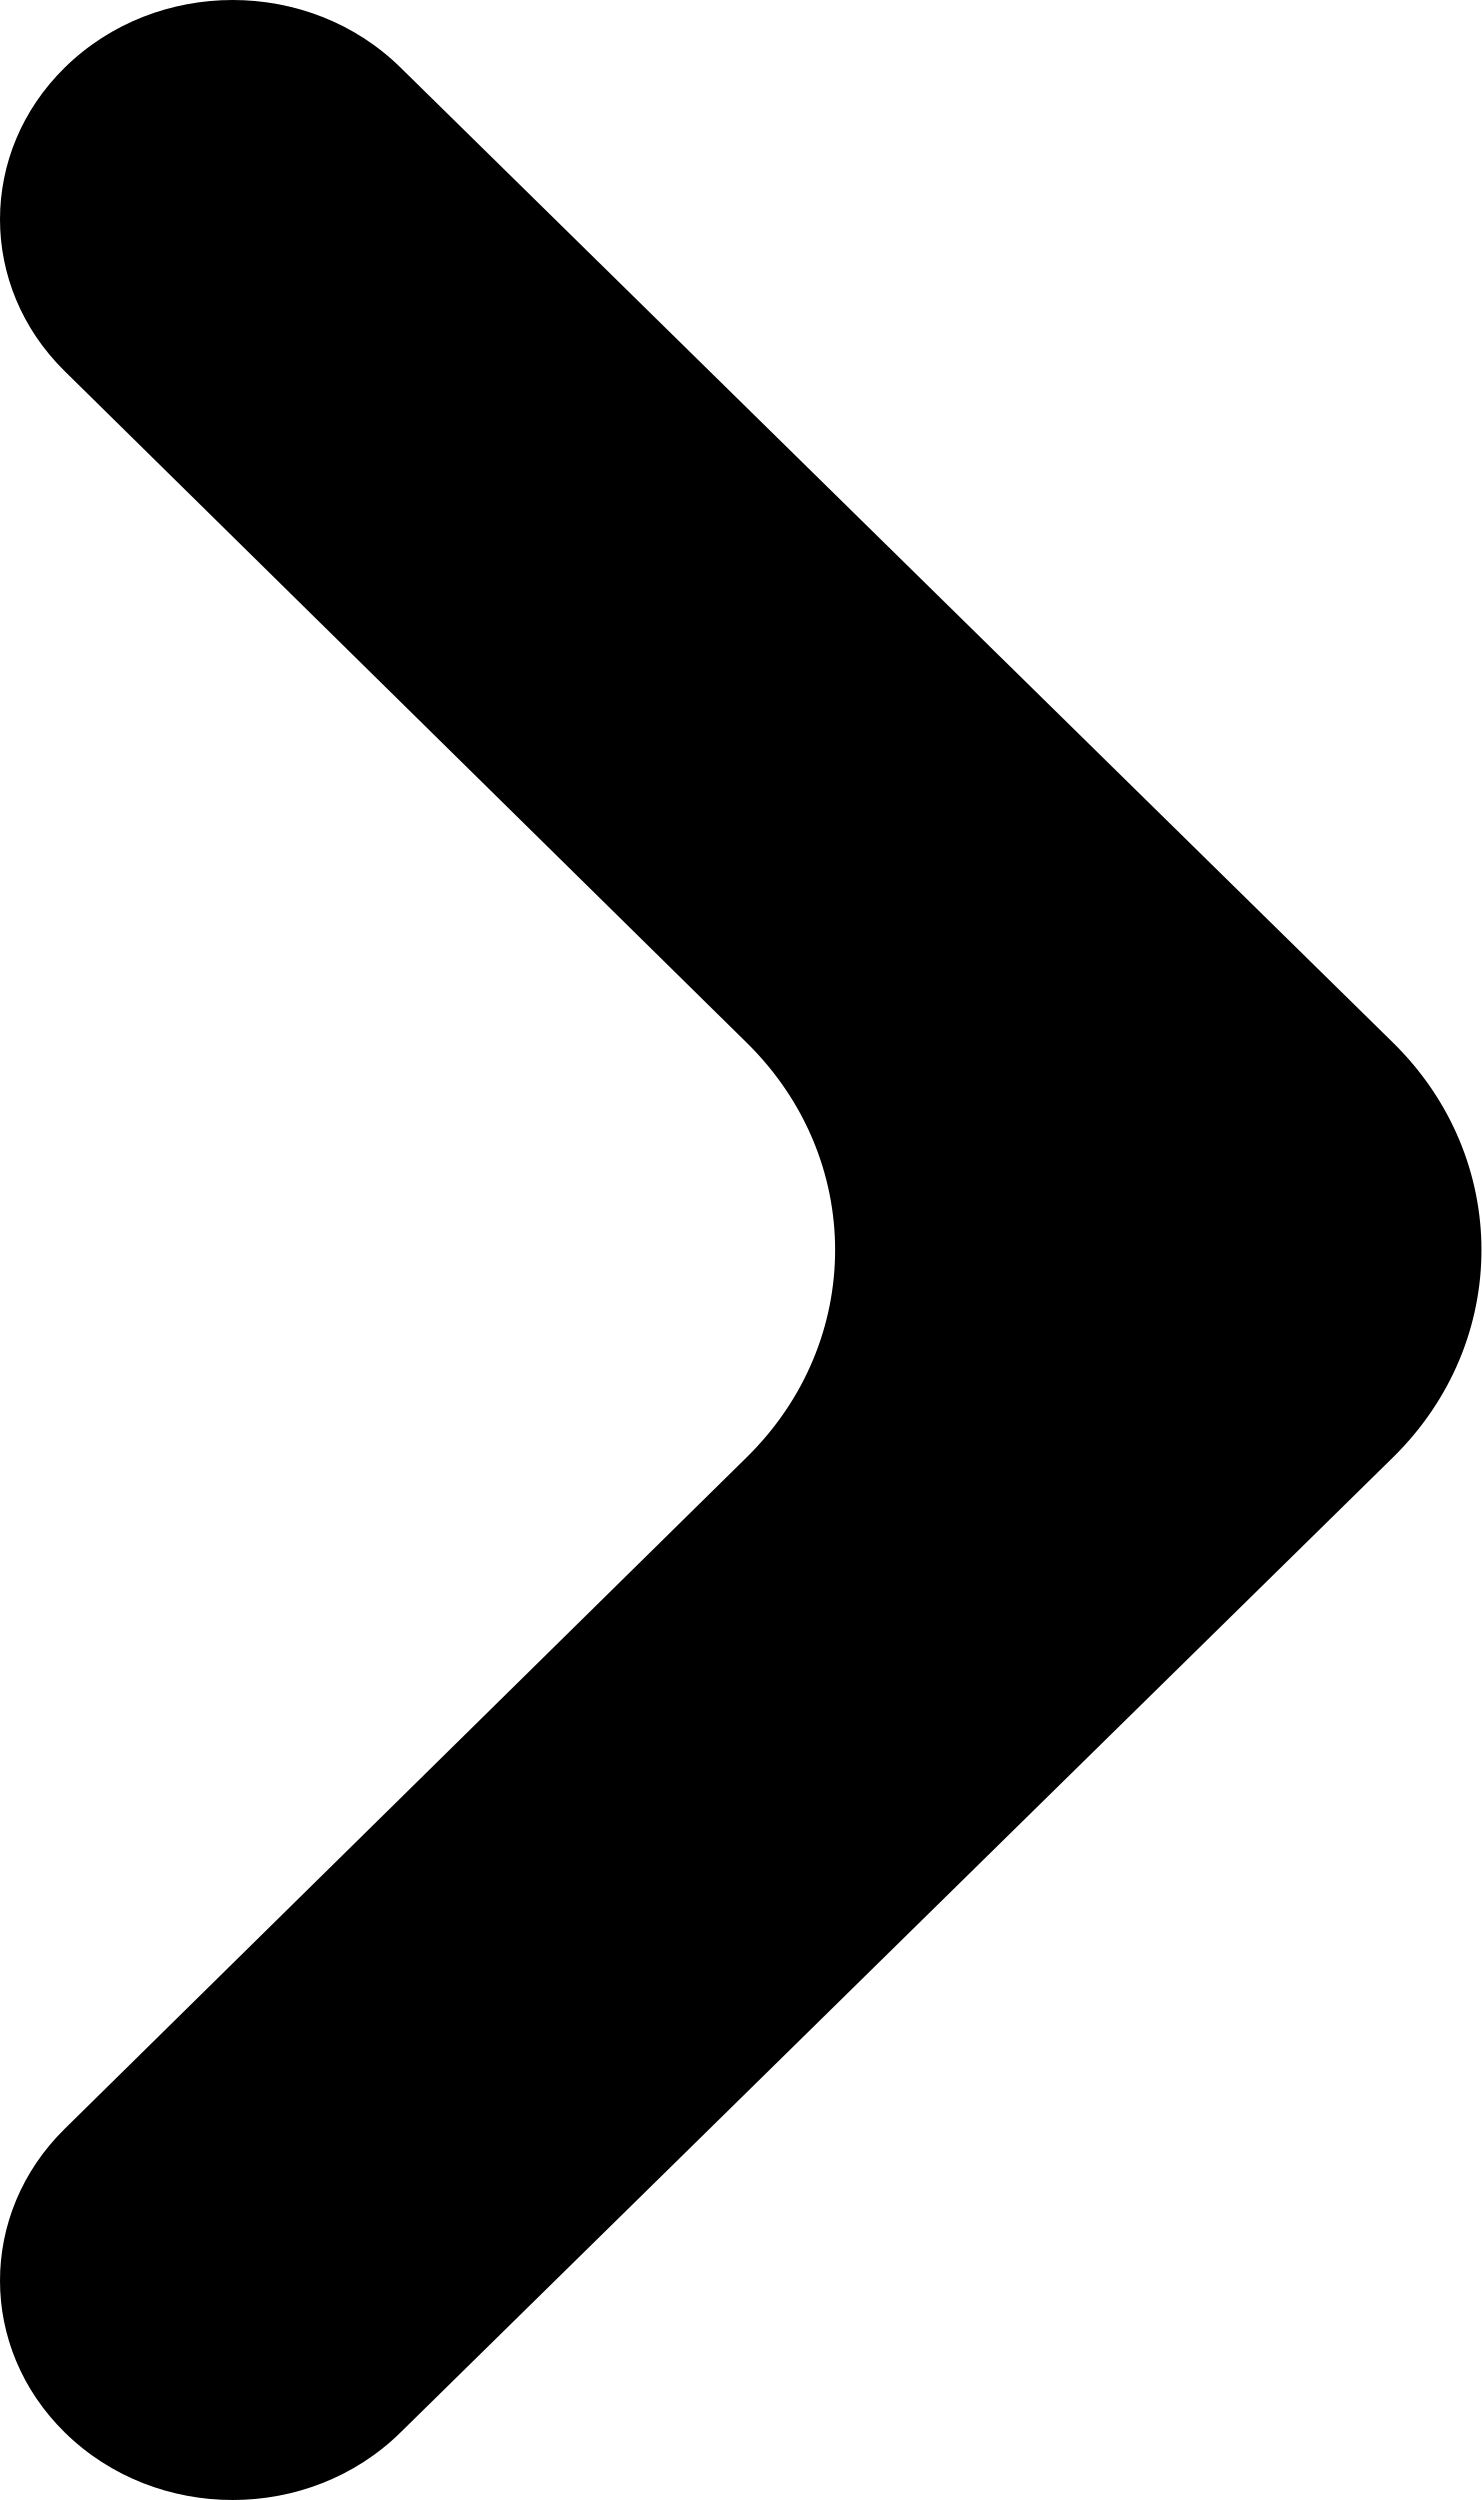
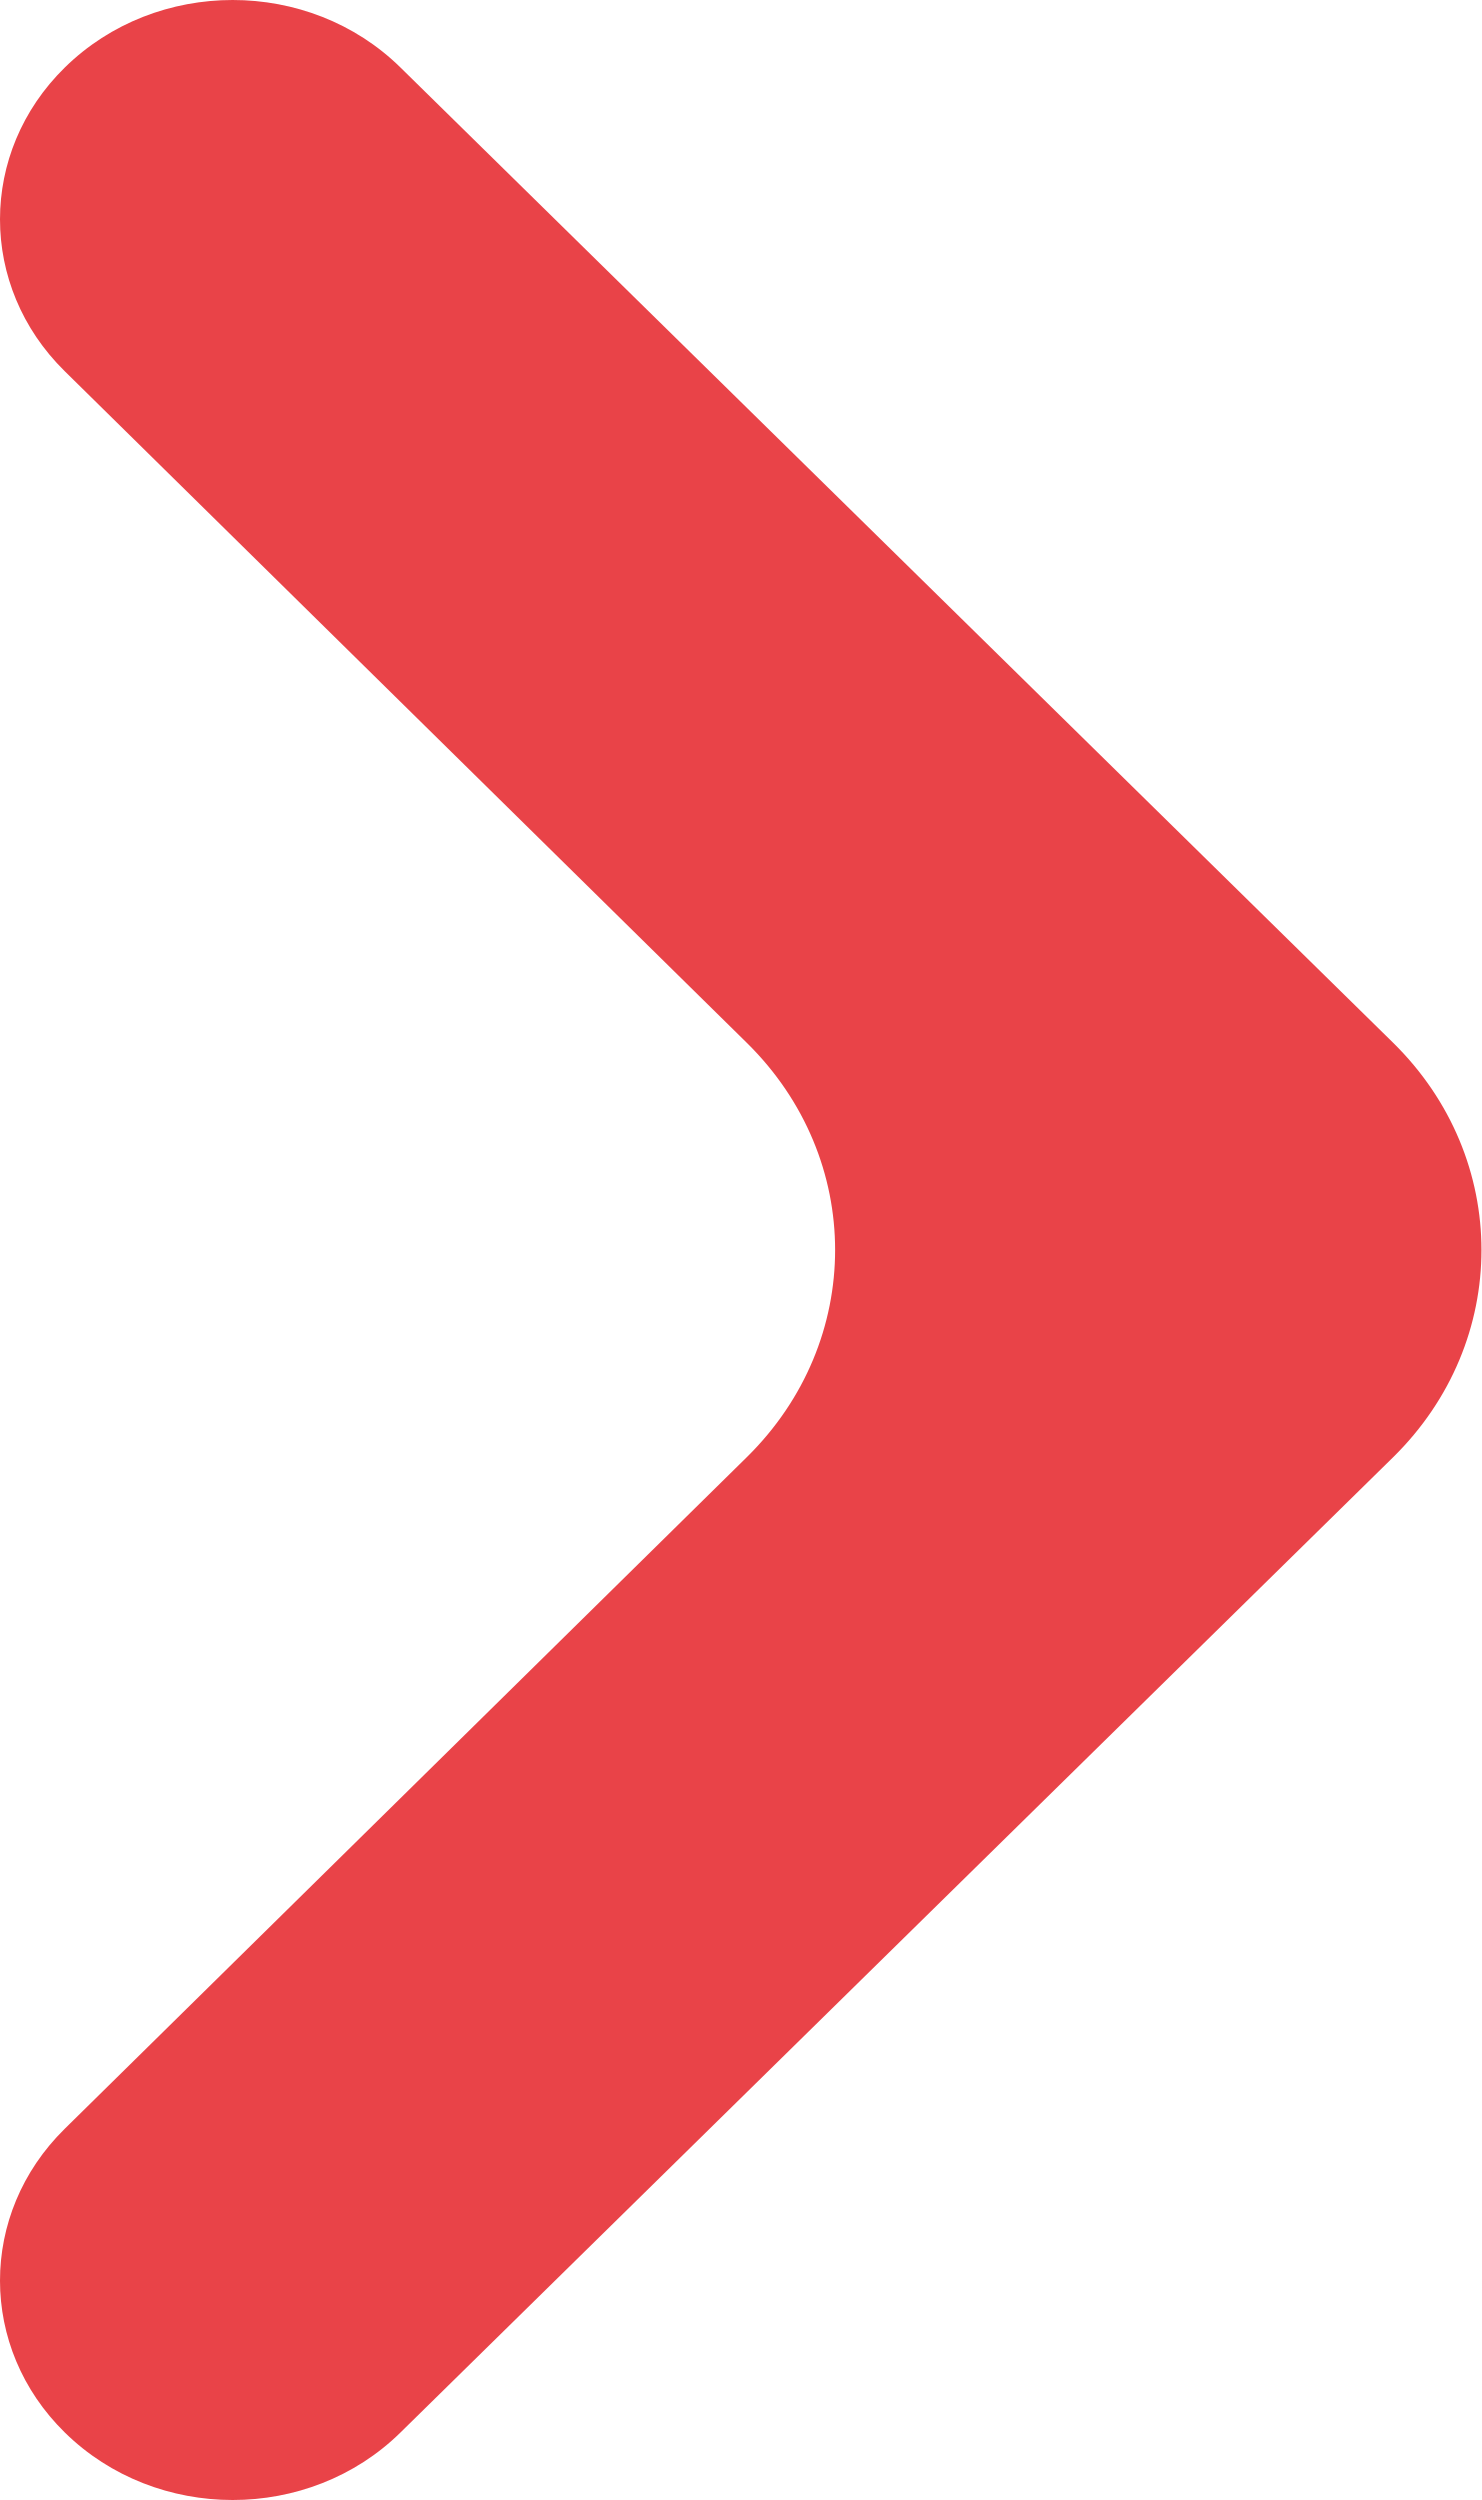
<svg xmlns="http://www.w3.org/2000/svg" width="16" height="27" viewBox="0 0 16 27" fill="none">
-   <path d="M0.698 22.992C-0.233 23.909 -0.233 25.355 0.7 26.271C1.689 27.243 3.337 27.243 4.325 26.271L15.045 15.739C16.318 14.488 16.318 12.512 15.045 11.261L4.325 0.729C3.337 -0.243 1.689 -0.243 0.7 0.729C-0.233 1.645 -0.233 3.091 0.698 4.008L8.066 11.263C9.337 12.514 9.337 14.486 8.066 15.737L0.698 22.992Z" fill="#000000" />
+   <path d="M0.698 22.992C-0.233 23.909 -0.233 25.355 0.7 26.271C1.689 27.243 3.337 27.243 4.325 26.271L15.045 15.739C16.318 14.488 16.318 12.512 15.045 11.261L4.325 0.729C3.337 -0.243 1.689 -0.243 0.7 0.729C-0.233 1.645 -0.233 3.091 0.698 4.008L8.066 11.263C9.337 12.514 9.337 14.486 8.066 15.737L0.698 22.992Z" fill="#E94348" />
</svg>
